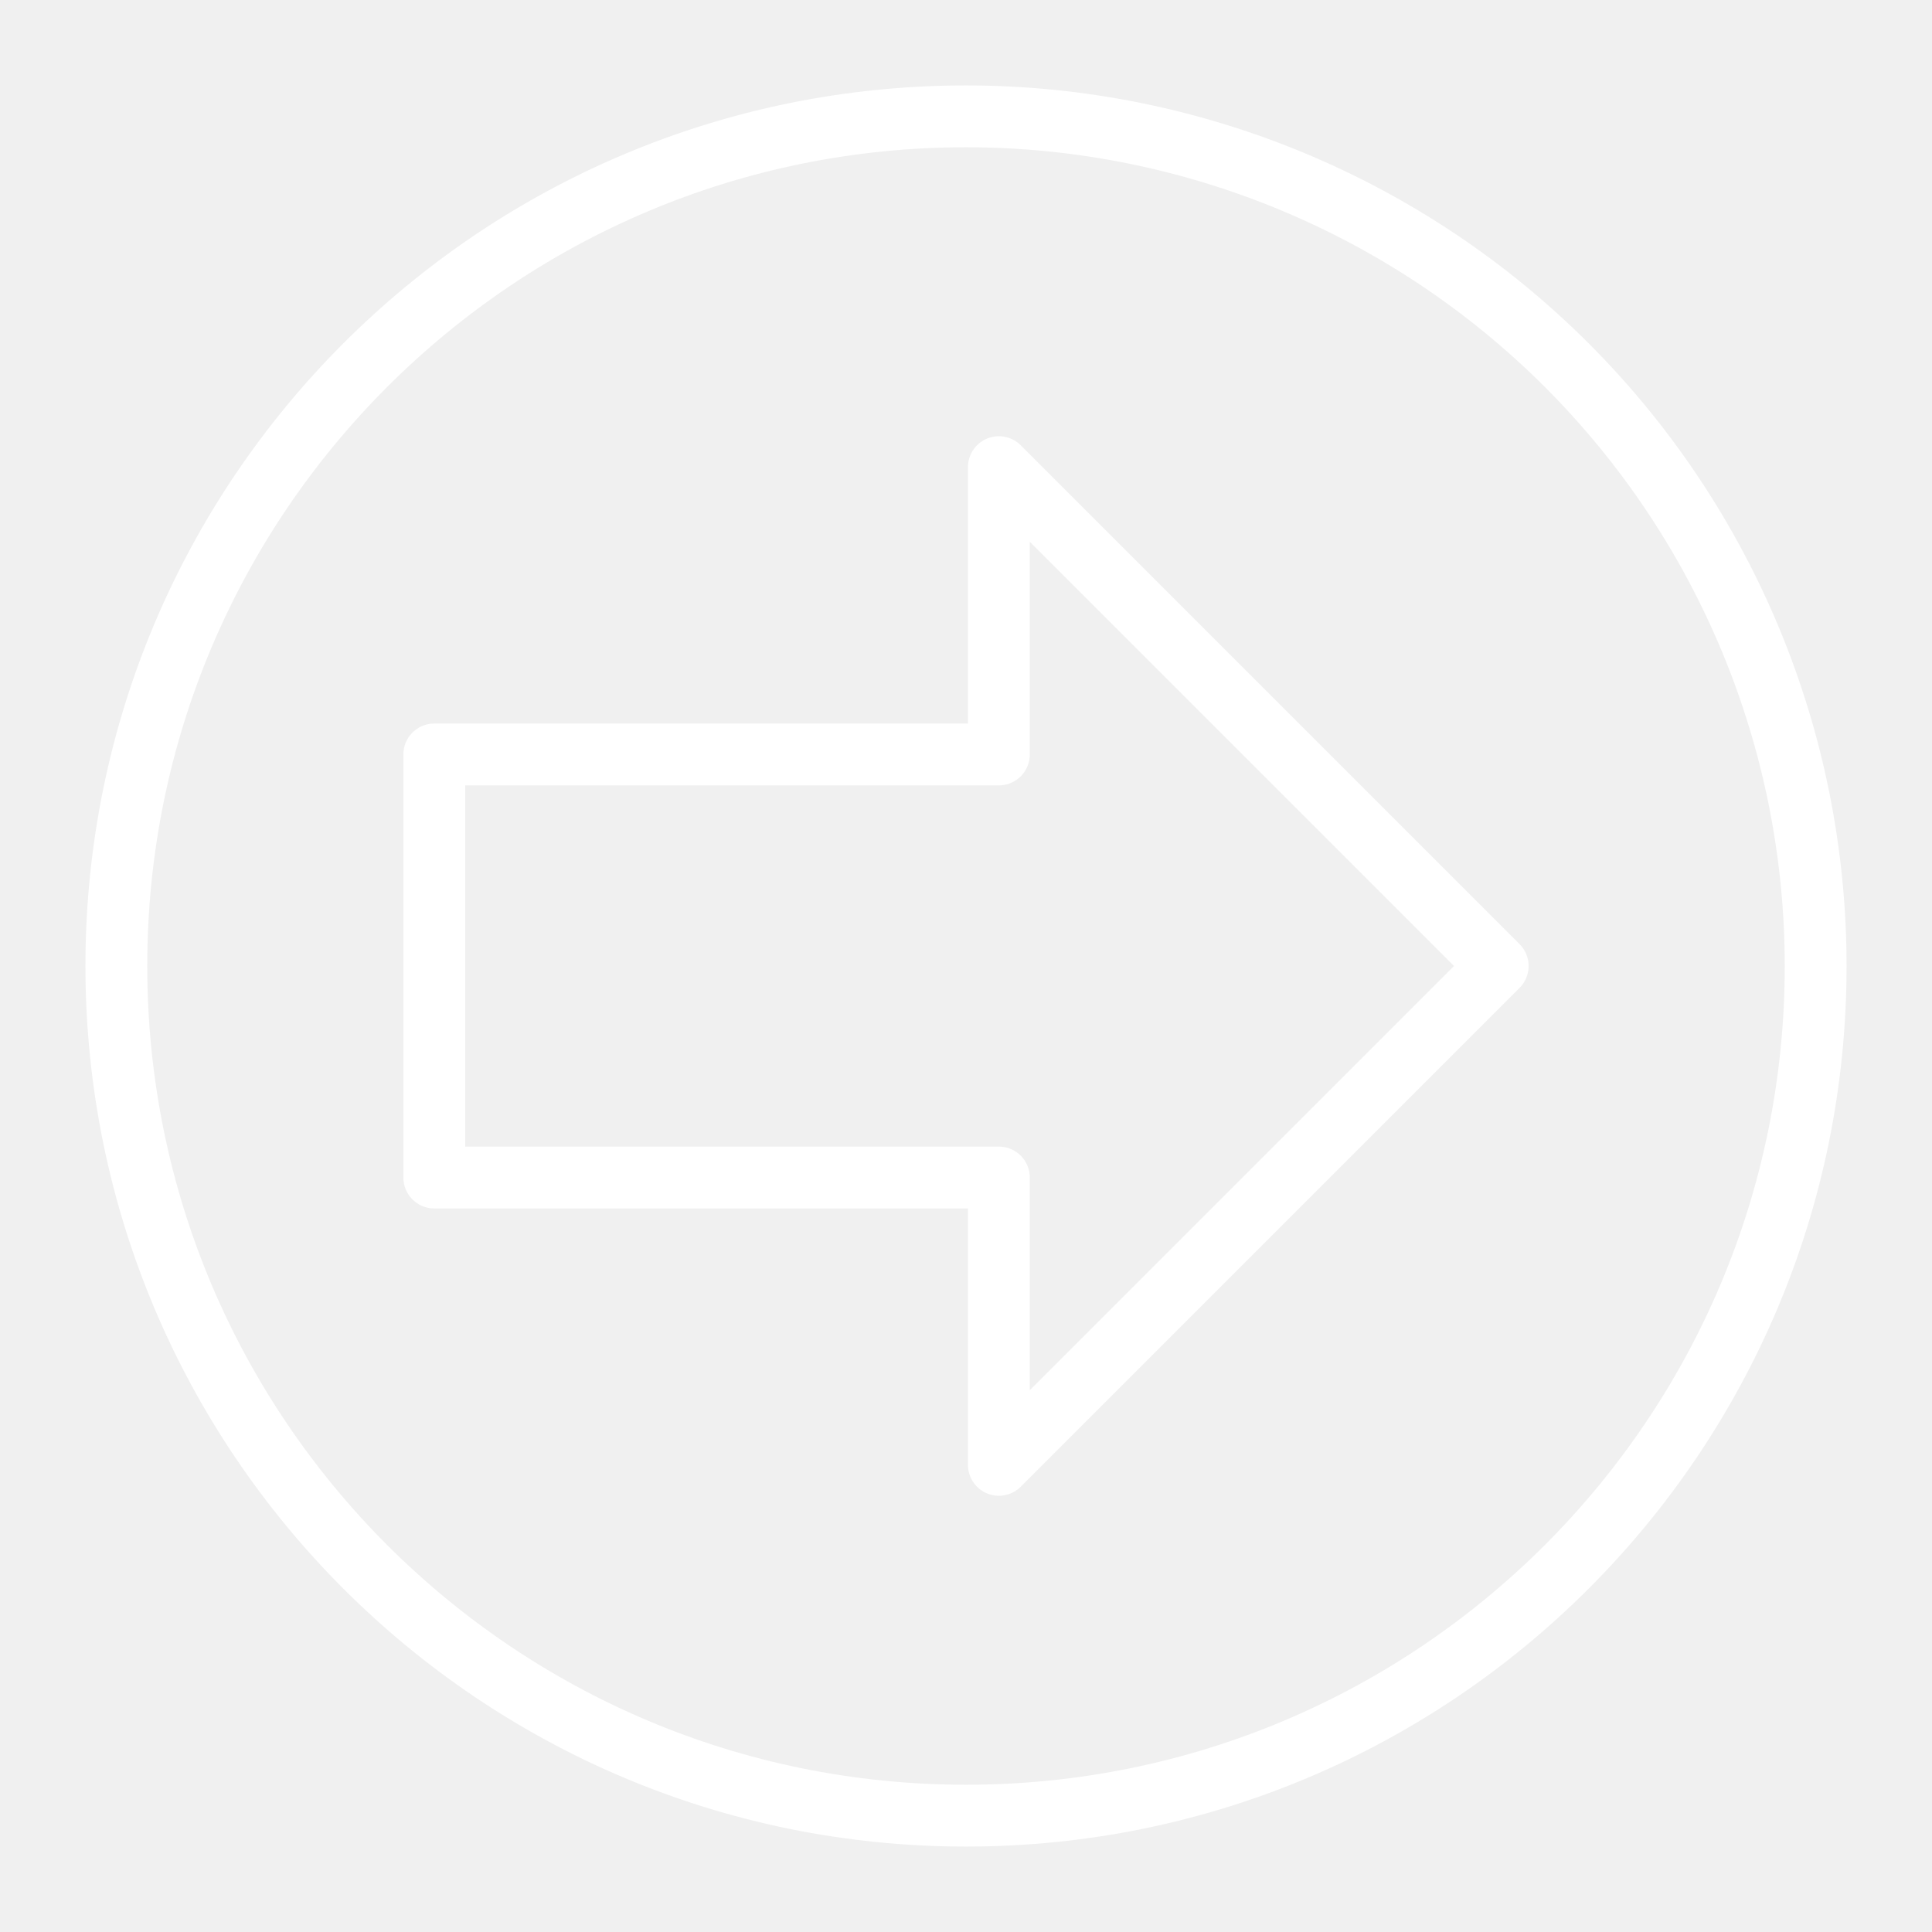
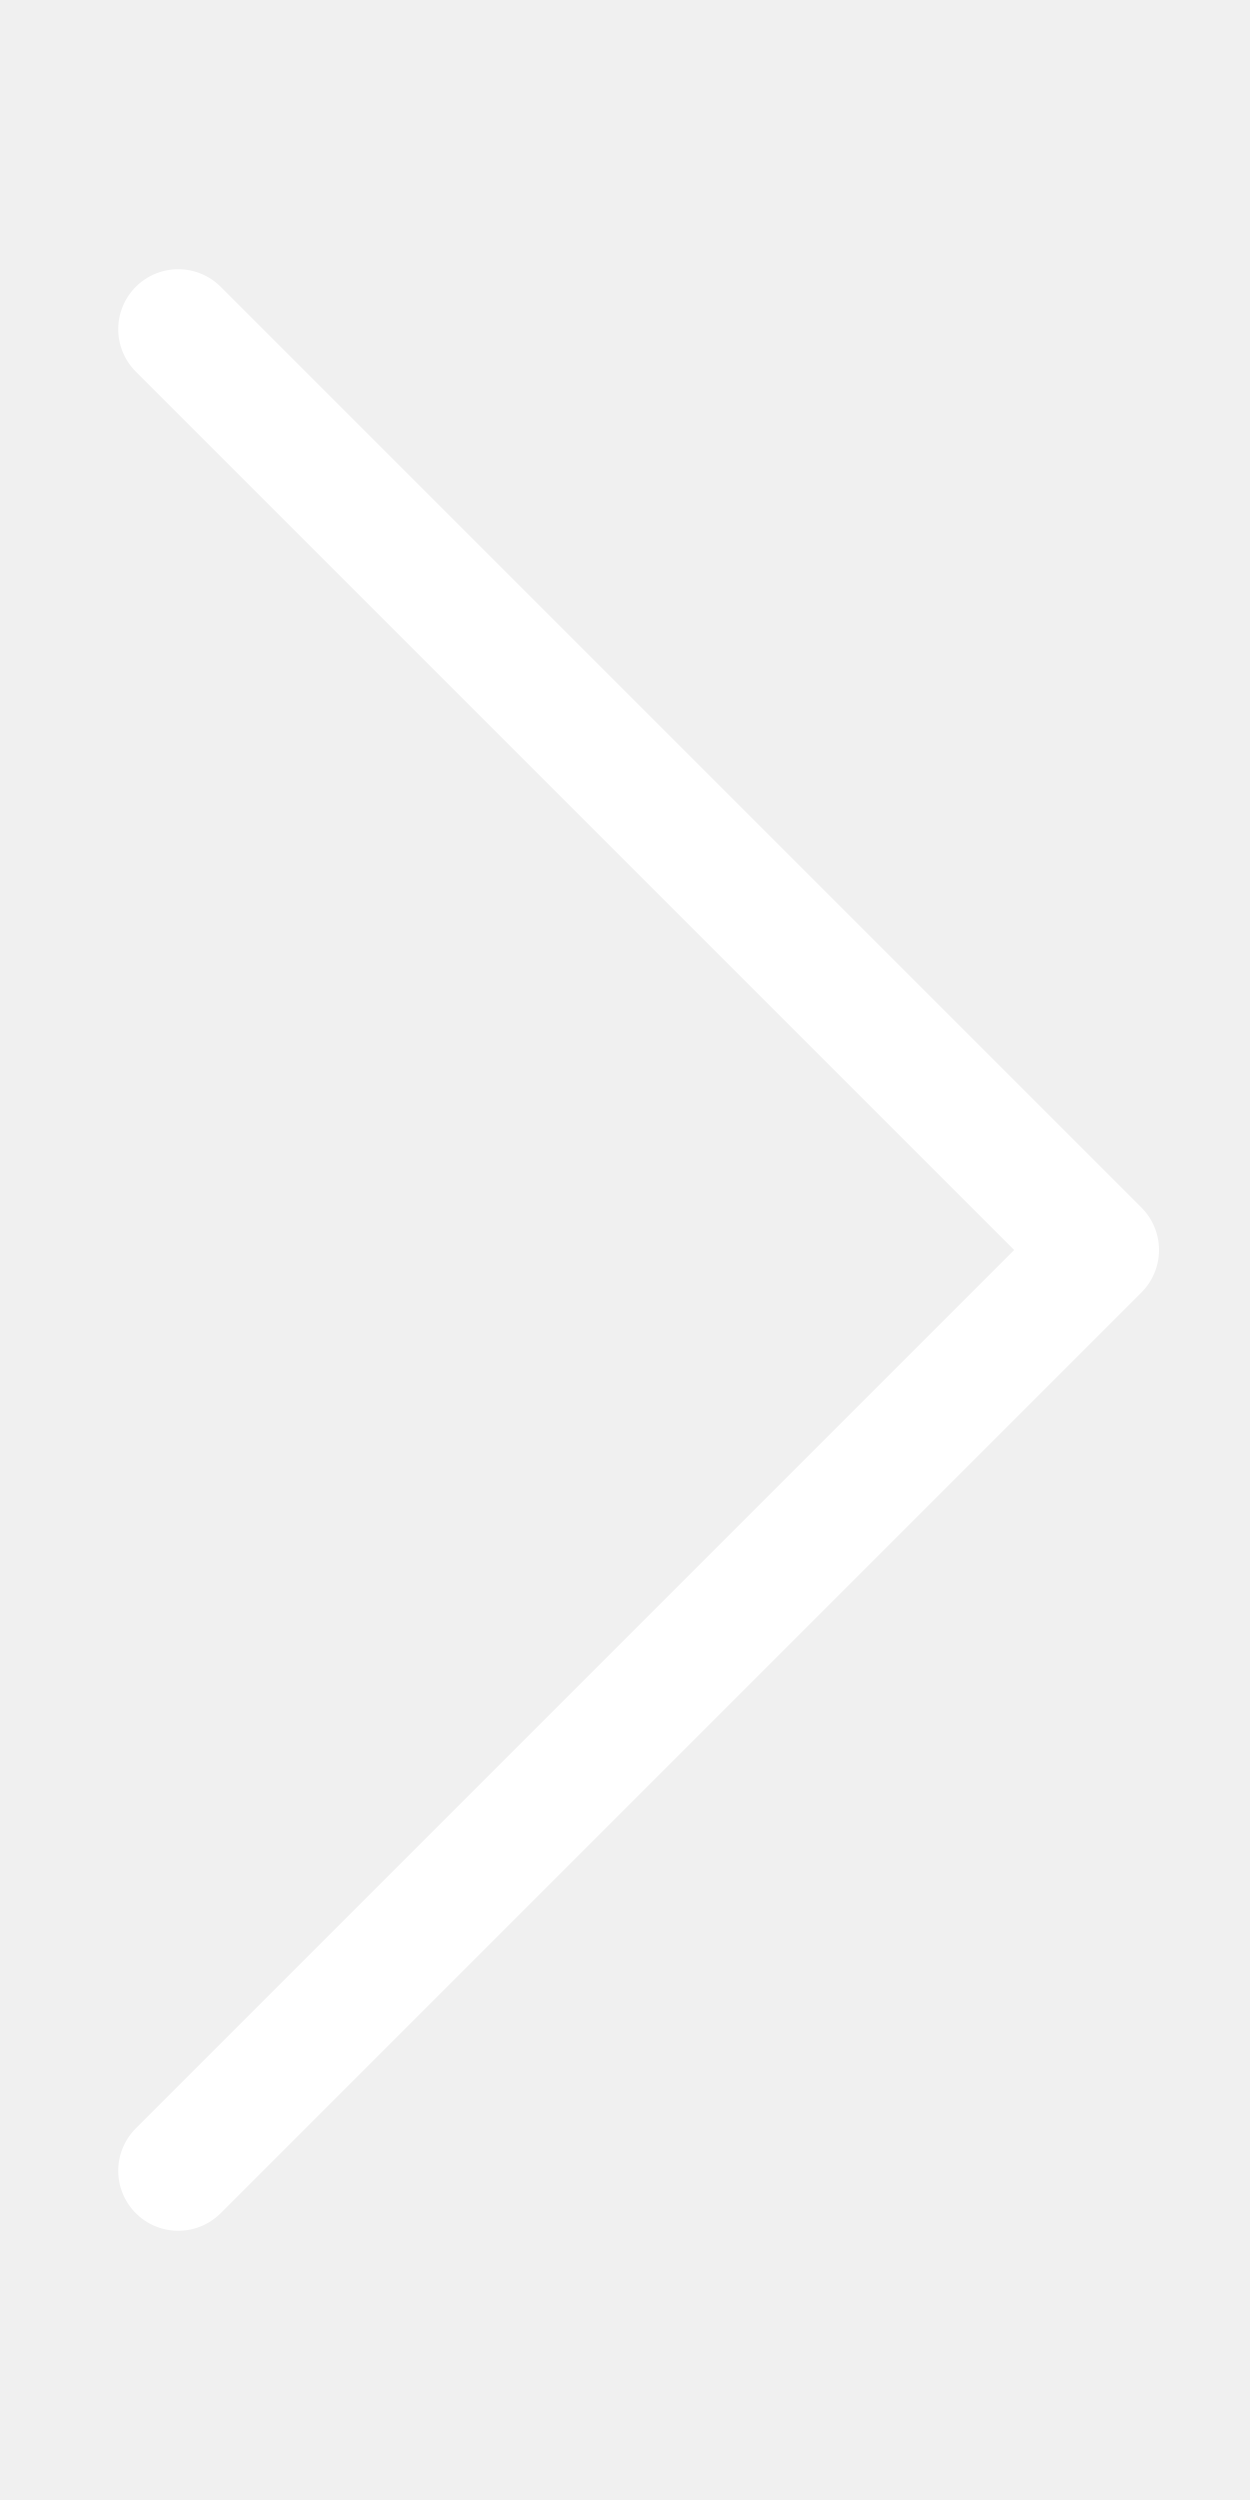
- <svg xmlns="http://www.w3.org/2000/svg" version="1.1" viewBox="0.0 0.0 500.0 500.0" fill="none" stroke="none" stroke-linecap="square" stroke-miterlimit="10">
+ <svg xmlns="http://www.w3.org/2000/svg" version="1.1" viewBox="0.0 0.0 250.0 500.0" fill="none" stroke="none" stroke-linecap="square" stroke-miterlimit="10">
  <clipPath id="p.0">
-     <path d="m0 0l500.0 0l0 500.0l-500.0 0l0 -500.0z" clip-rule="nonzero" />
+     <path d="m0 0l250.0 0l0 500.0l-250.0 0l0 -500.0z" clip-rule="nonzero" />
  </clipPath>
  <g clip-path="url(#p.0)">
-     <path fill="#000000" fill-opacity="0.0" d="m0 0l500.0 0l0 500.0l-500.0 0z" fill-rule="evenodd" />
-     <path fill="#000000" fill-opacity="0.0" d="m30.11 250.0l0 0c0 -121.442 98.448 -219.89 219.89 -219.89l0 0c58.318 0 114.248 23.167 155.486 64.404c41.237 41.237 64.404 97.167 64.404 155.486l0 0c0 121.442 -98.448 219.89 -219.89 219.89l0 0c-121.442 0 -219.89 -98.448 -219.89 -219.89z" fill-rule="evenodd" />
-     <path stroke="#ffffff" stroke-width="16.0" stroke-linejoin="round" stroke-linecap="butt" d="m30.11 250.0l0 0c0 -121.442 98.448 -219.89 219.89 -219.89l0 0c58.318 0 114.248 23.167 155.486 64.404c41.237 41.237 64.404 97.167 64.404 155.486l0 0c0 121.442 -98.448 219.89 -219.89 219.89l0 0c-121.442 0 -219.89 -98.448 -219.89 -219.89z" fill-rule="evenodd" />
-     <path fill="#000000" fill-opacity="0.0" d="m112.394 195.255l146.11 0l0 -74.358l129.102 129.102l-129.102 129.102l0 -74.358l-146.11 0z" fill-rule="evenodd" />
-     <path stroke="#ffffff" stroke-width="16.0" stroke-linejoin="round" stroke-linecap="butt" d="m112.394 195.255l146.11 0l0 -74.358l129.102 129.102l-129.102 129.102l0 -74.358l-146.11 0z" fill-rule="evenodd" />
+     <path fill="#000000" fill-opacity="0.0" d="m0 0l250.0 0l0 500.0l-250.0 0z" fill-rule="evenodd" />
+     <path fill="#000000" fill-opacity="0.0" d="m219.803 249.999l-184.157 184.157l0 0l184.157 -184.157l-184.157 -184.157l0 0z" fill-rule="evenodd" />
+     <path stroke="#ffffff" stroke-width="24.0" stroke-linejoin="round" stroke-linecap="butt" d="m219.803 249.999l-184.157 184.157l0 0l184.157 -184.157l-184.157 -184.157l0 0z" fill-rule="evenodd" />
  </g>
</svg>
